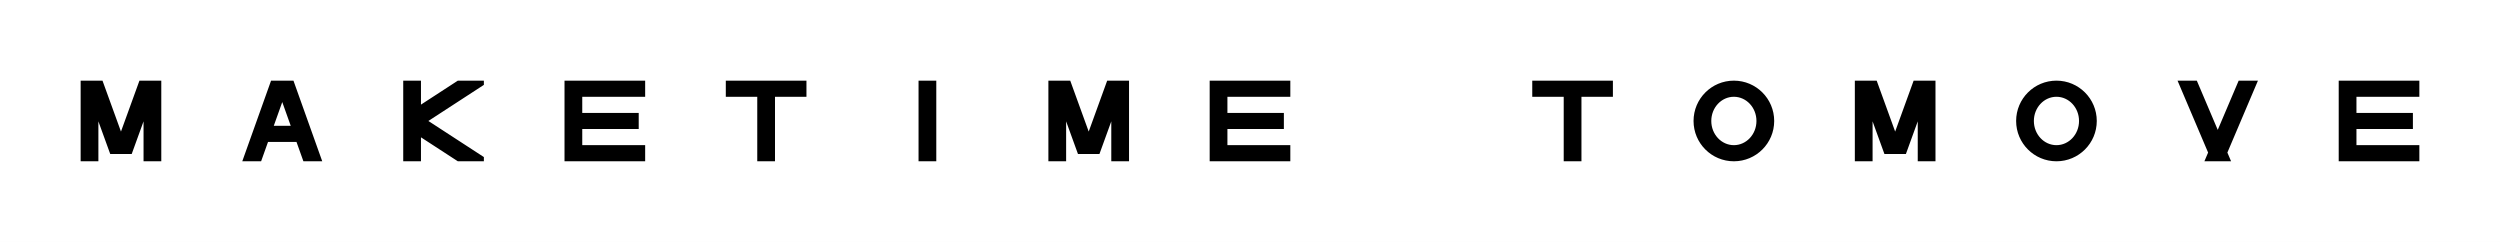
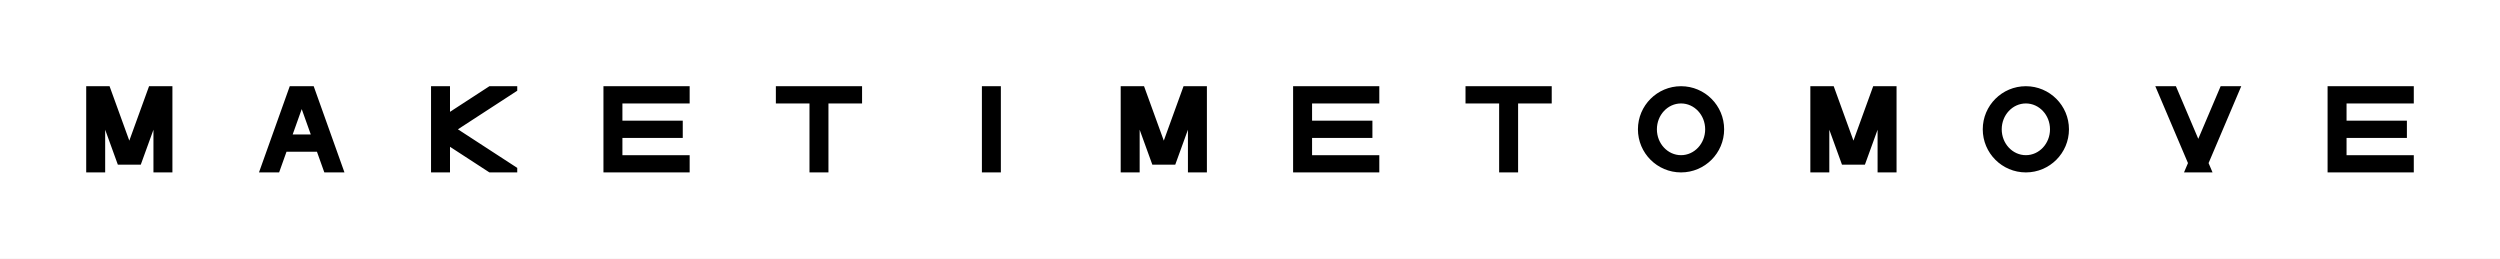
- <svg xmlns="http://www.w3.org/2000/svg" viewBox="-150 -100 3100 300" role="img" aria-label="Make Time To Move">
-   <rect x="-150" y="-100" width="3100" height="300" fill="#FFFFFF" />
-   <path fill="#000000" d="M-50 100H-28V50.47L-13.3 91H13.3L28 50.47V100H50V0H22.91L0 63.15L-22.91 0H-50Z M186.12 0 150.42 100H173.78L182.35 76H217.65L226.22 100H249.58L213.88 0ZM189.49 56 200 26.55 210.51 56H189.49Z M350 100H372V70.27L417.72 100H450V94.75L381.18 50L450 5.25V0H417.72L372 29.73V0H350Z M550 100H650V80H572V60H642V40H572V20H650V0H550Z M750 20H789V100H811V20H850V0H750Z M989 100H1011V0H989Z M1150 100H1172V50.47L1186.7 91H1213.3L1228 50.47V100H1250V0H1222.91L1200 63.15L1177.09 0H1150Z M1350 100H1450V80H1372V60H1442V40H1372V20H1450V0H1350Z M1750 20H1789V100H1811V20H1850V0H1750Z M2000 100C2027.61 100 2050 77.61 2050 50C2050 22.39 2027.61 0 2000 0C1972.39 0 1950 22.39 1950 50C1950 77.61 1972.39 100 2000 100ZM2000 80C1984.54 80 1972 66.57 1972 50C1972 33.43 1984.54 20 2000 20C2015.46 20 2028 33.43 2028 50C2028 66.57 2015.46 80 2000 80Z M2150 100H2172V50.47L2186.7 91H2213.3L2228 50.47V100H2250V0H2222.91L2200 63.15L2177.09 0H2150Z M2400 100C2427.61 100 2450 77.61 2450 50C2450 22.39 2427.61 0 2400 0C2372.39 0 2350 22.39 2350 50C2350 77.61 2372.39 100 2400 100ZM2400 80C2384.54 80 2372 66.57 2372 50C2372 33.43 2384.54 20 2400 20C2415.46 20 2428 33.43 2428 50C2428 66.57 2415.46 80 2400 80Z M2625.95 0 2600 61.05 2574.05 0H2550.15L2588.05 89.18L2583.45 100H2616.55L2611.95 89.18L2649.85 0H2625.95Z M2750 100H2850V80H2772V60H2842V40H2772V20H2850V0H2750Z" />
+ <svg xmlns="http://www.w3.org/2000/svg" viewBox="-150 -100 2900 300" role="img" aria-label="Make Time To Move">
+   <rect x="-150" y="-100" width="2900" height="300" fill="#FFFFFF" />
+   <path fill="#000000" d="M-50 100H-28V50.47L-13.3 91H13.3L28 50.47V100H50V0H22.91L0 63.15L-22.91 0H-50Z M186.12 0 150.42 100H173.78L182.35 76H217.65L226.22 100H249.58L213.88 0ZM189.49 56 200 26.55 210.51 56H189.49Z M350 100H372V70.27L417.72 100H450V94.75L381.18 50L450 5.25V0H417.72L372 29.73V0H350Z M550 100H650V80H572V60H642V40H572V20H650V0H550Z M750 20H789V100H811V20H850V0H750Z M989 100H1011V0H989Z M1150 100H1172V50.47L1186.7 91H1213.3L1228 50.47V100H1250V0H1222.91L1200 63.15L1177.09 0H1150Z M1350 100H1450V80H1372V60H1442V40H1372V20H1450V0H1350Z M1550 20H1589V100H1611V20H1650V0H1550Z M1800 100C1827.61 100 1850 77.61 1850 50C1850 22.39 1827.61 0 1800 0C1772.39 0 1750 22.39 1750 50C1750 77.61 1772.39 100 1800 100ZM1800 80C1784.54 80 1772 66.57 1772 50C1772 33.43 1784.54 20 1800 20C1815.46 20 1828 33.43 1828 50C1828 66.57 1815.46 80 1800 80Z M1950 100H1972V50.47L1986.7 91H2013.3L2028 50.47V100H2050V0H2022.91L2000 63.15L1977.09 0H1950Z M2200 100C2227.61 100 2250 77.61 2250 50C2250 22.39 2227.61 0 2200 0C2172.39 0 2150 22.39 2150 50C2150 77.61 2172.39 100 2200 100ZM2200 80C2184.54 80 2172 66.57 2172 50C2172 33.43 2184.54 20 2200 20C2215.46 20 2228 33.43 2228 50C2228 66.57 2215.46 80 2200 80Z M2425.95 0 2400 61.05 2374.05 0H2350.15L2388.05 89.18L2383.45 100H2416.55L2411.95 89.18L2449.85 0H2425.95Z M2550 100H2650V80H2572V60H2642V40H2572V20H2650V0H2550Z" />
</svg>
